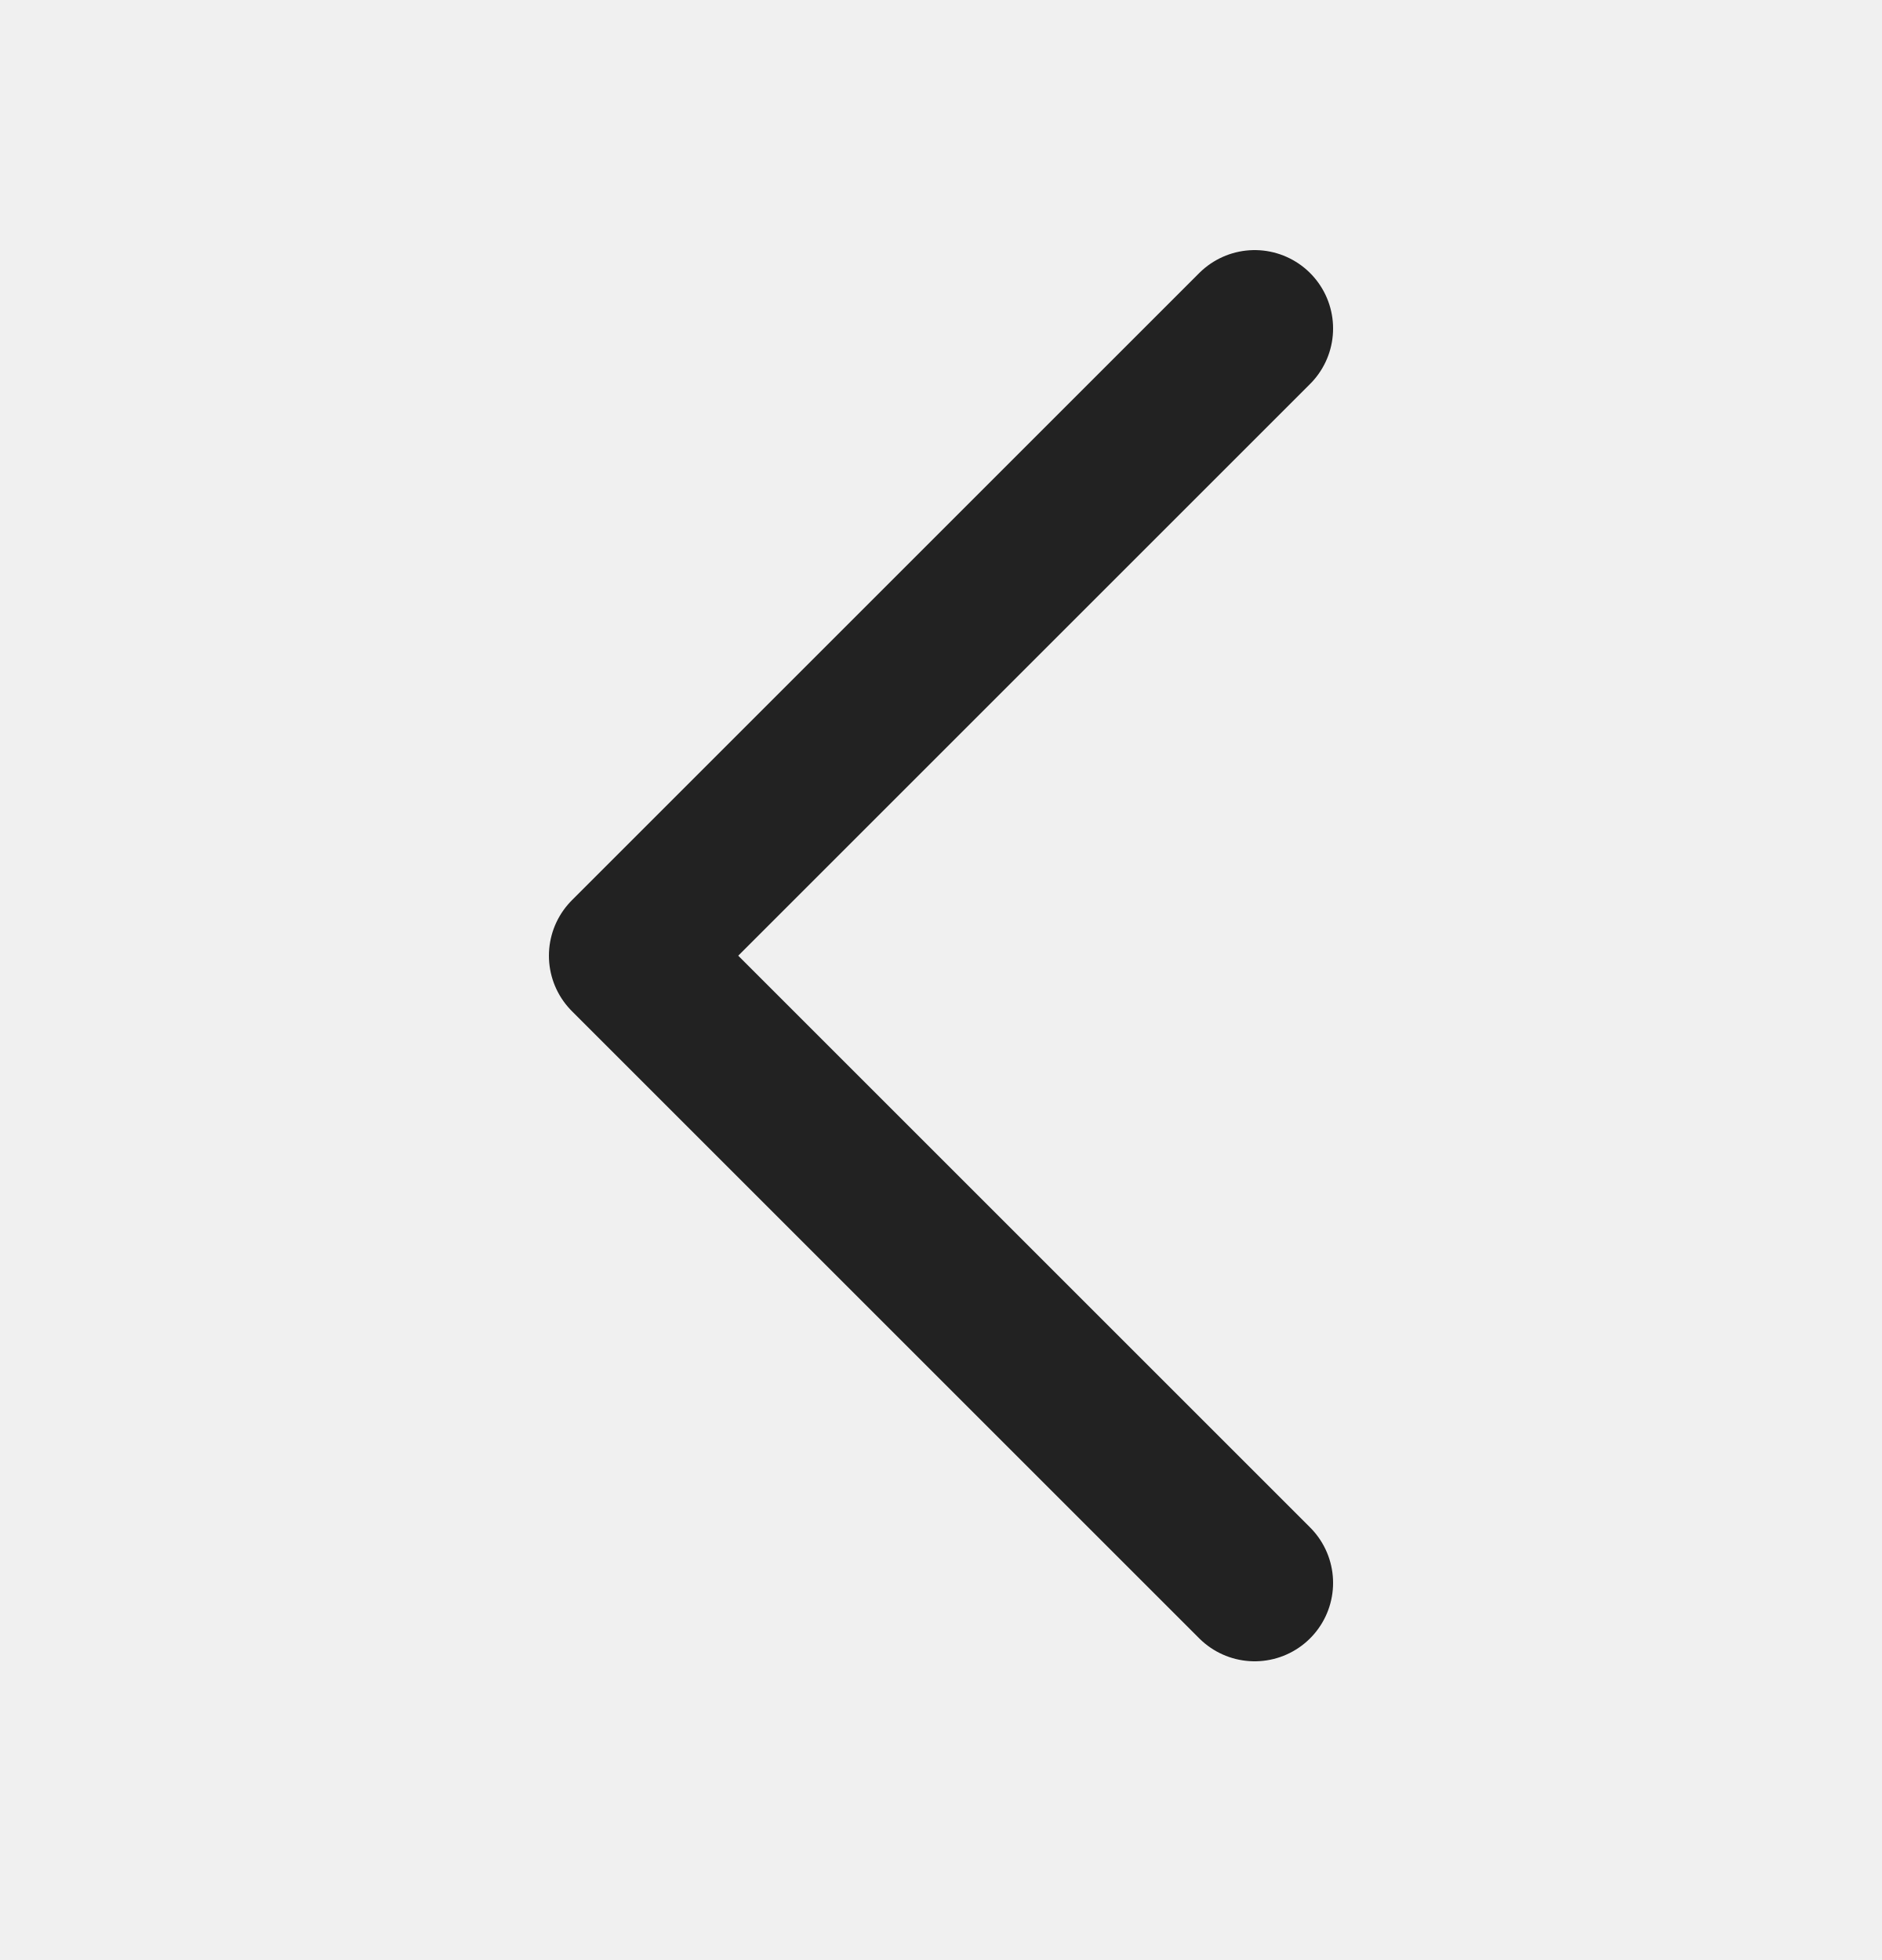
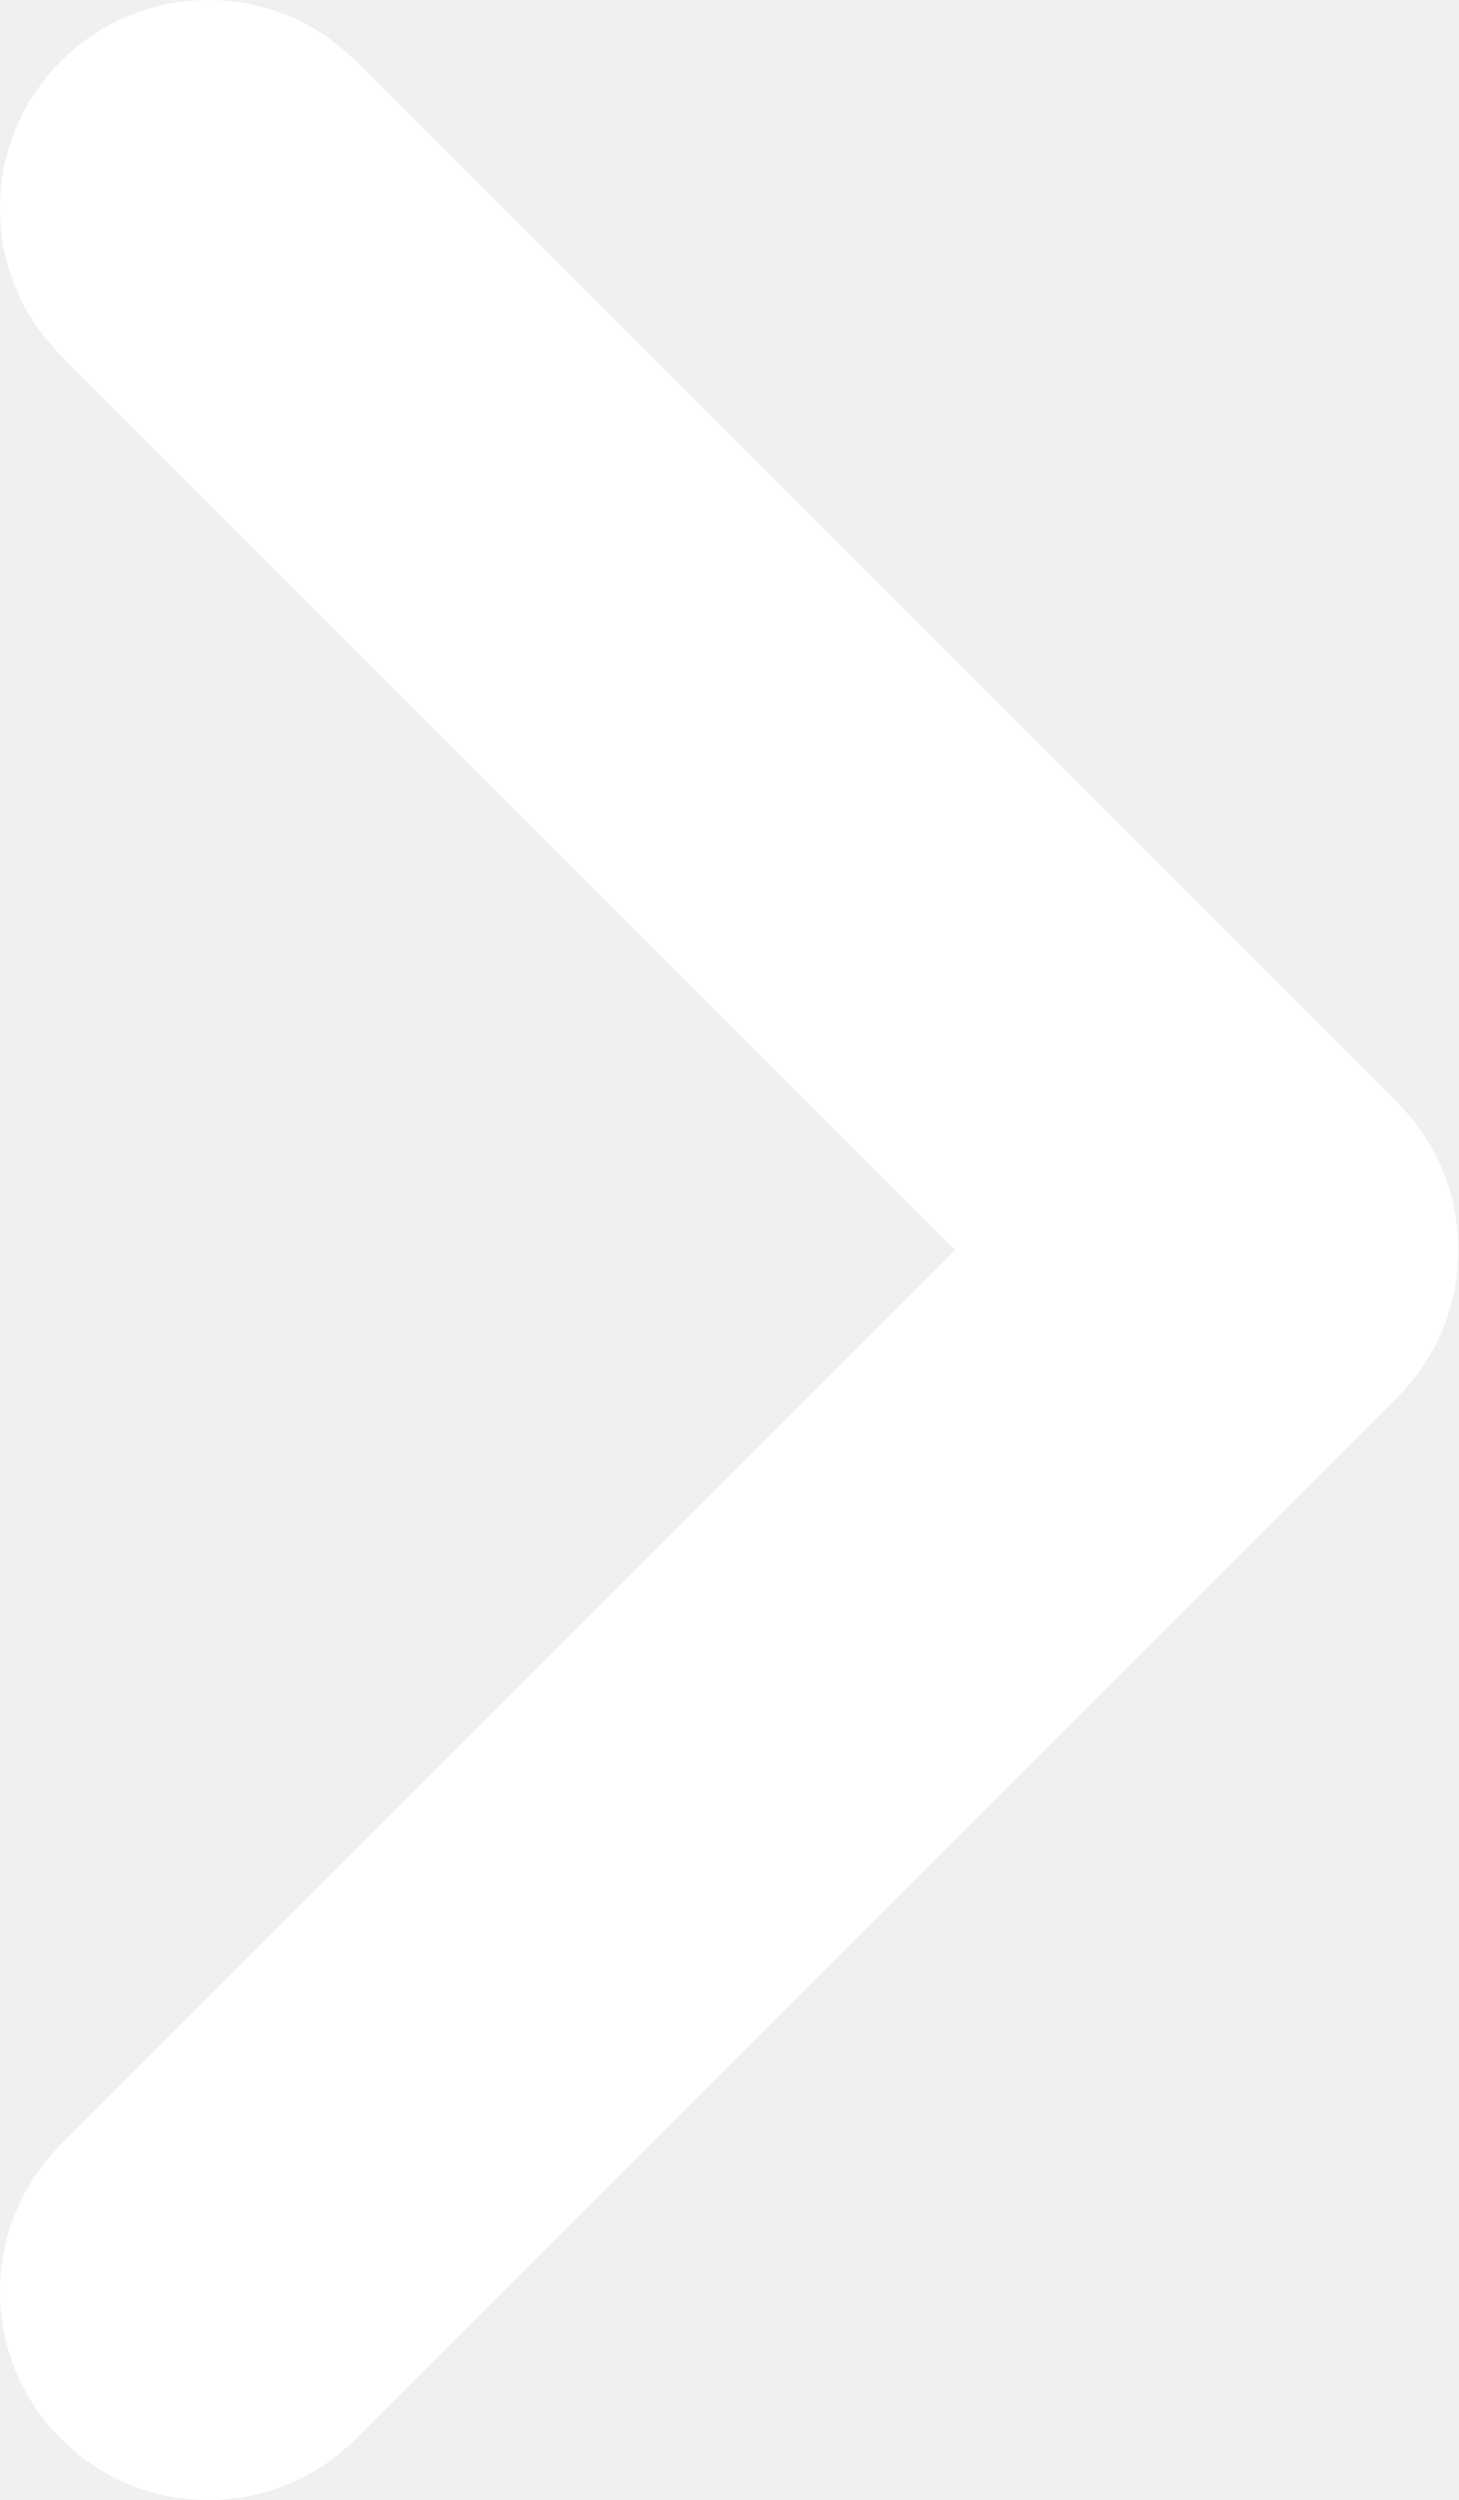
- <svg xmlns="http://www.w3.org/2000/svg" width="24" height="25" viewBox="0 0 24 25" fill="none">
-   <path d="M16 20.19L8 12.19L16 4.19" stroke="#222222" stroke-width="2" stroke-linecap="round" stroke-linejoin="round" />
+ <svg xmlns="http://www.w3.org/2000/svg" width="7" height="12" viewBox="0 0 7 12" fill="none">
+   <path fill-rule="evenodd" clip-rule="evenodd" d="M0.293 0.293C0.683 -0.098 1.317 -0.098 1.707 0.293L6.707 5.293C7.098 5.683 7.098 6.317 6.707 6.707L1.707 11.707C1.317 12.098 0.683 12.098 0.293 11.707C-0.098 11.317 -0.098 10.683 0.293 10.293L4.586 6L0.293 1.707C-0.098 1.317 -0.098 0.683 0.293 0.293Z" fill="white" />
</svg>
